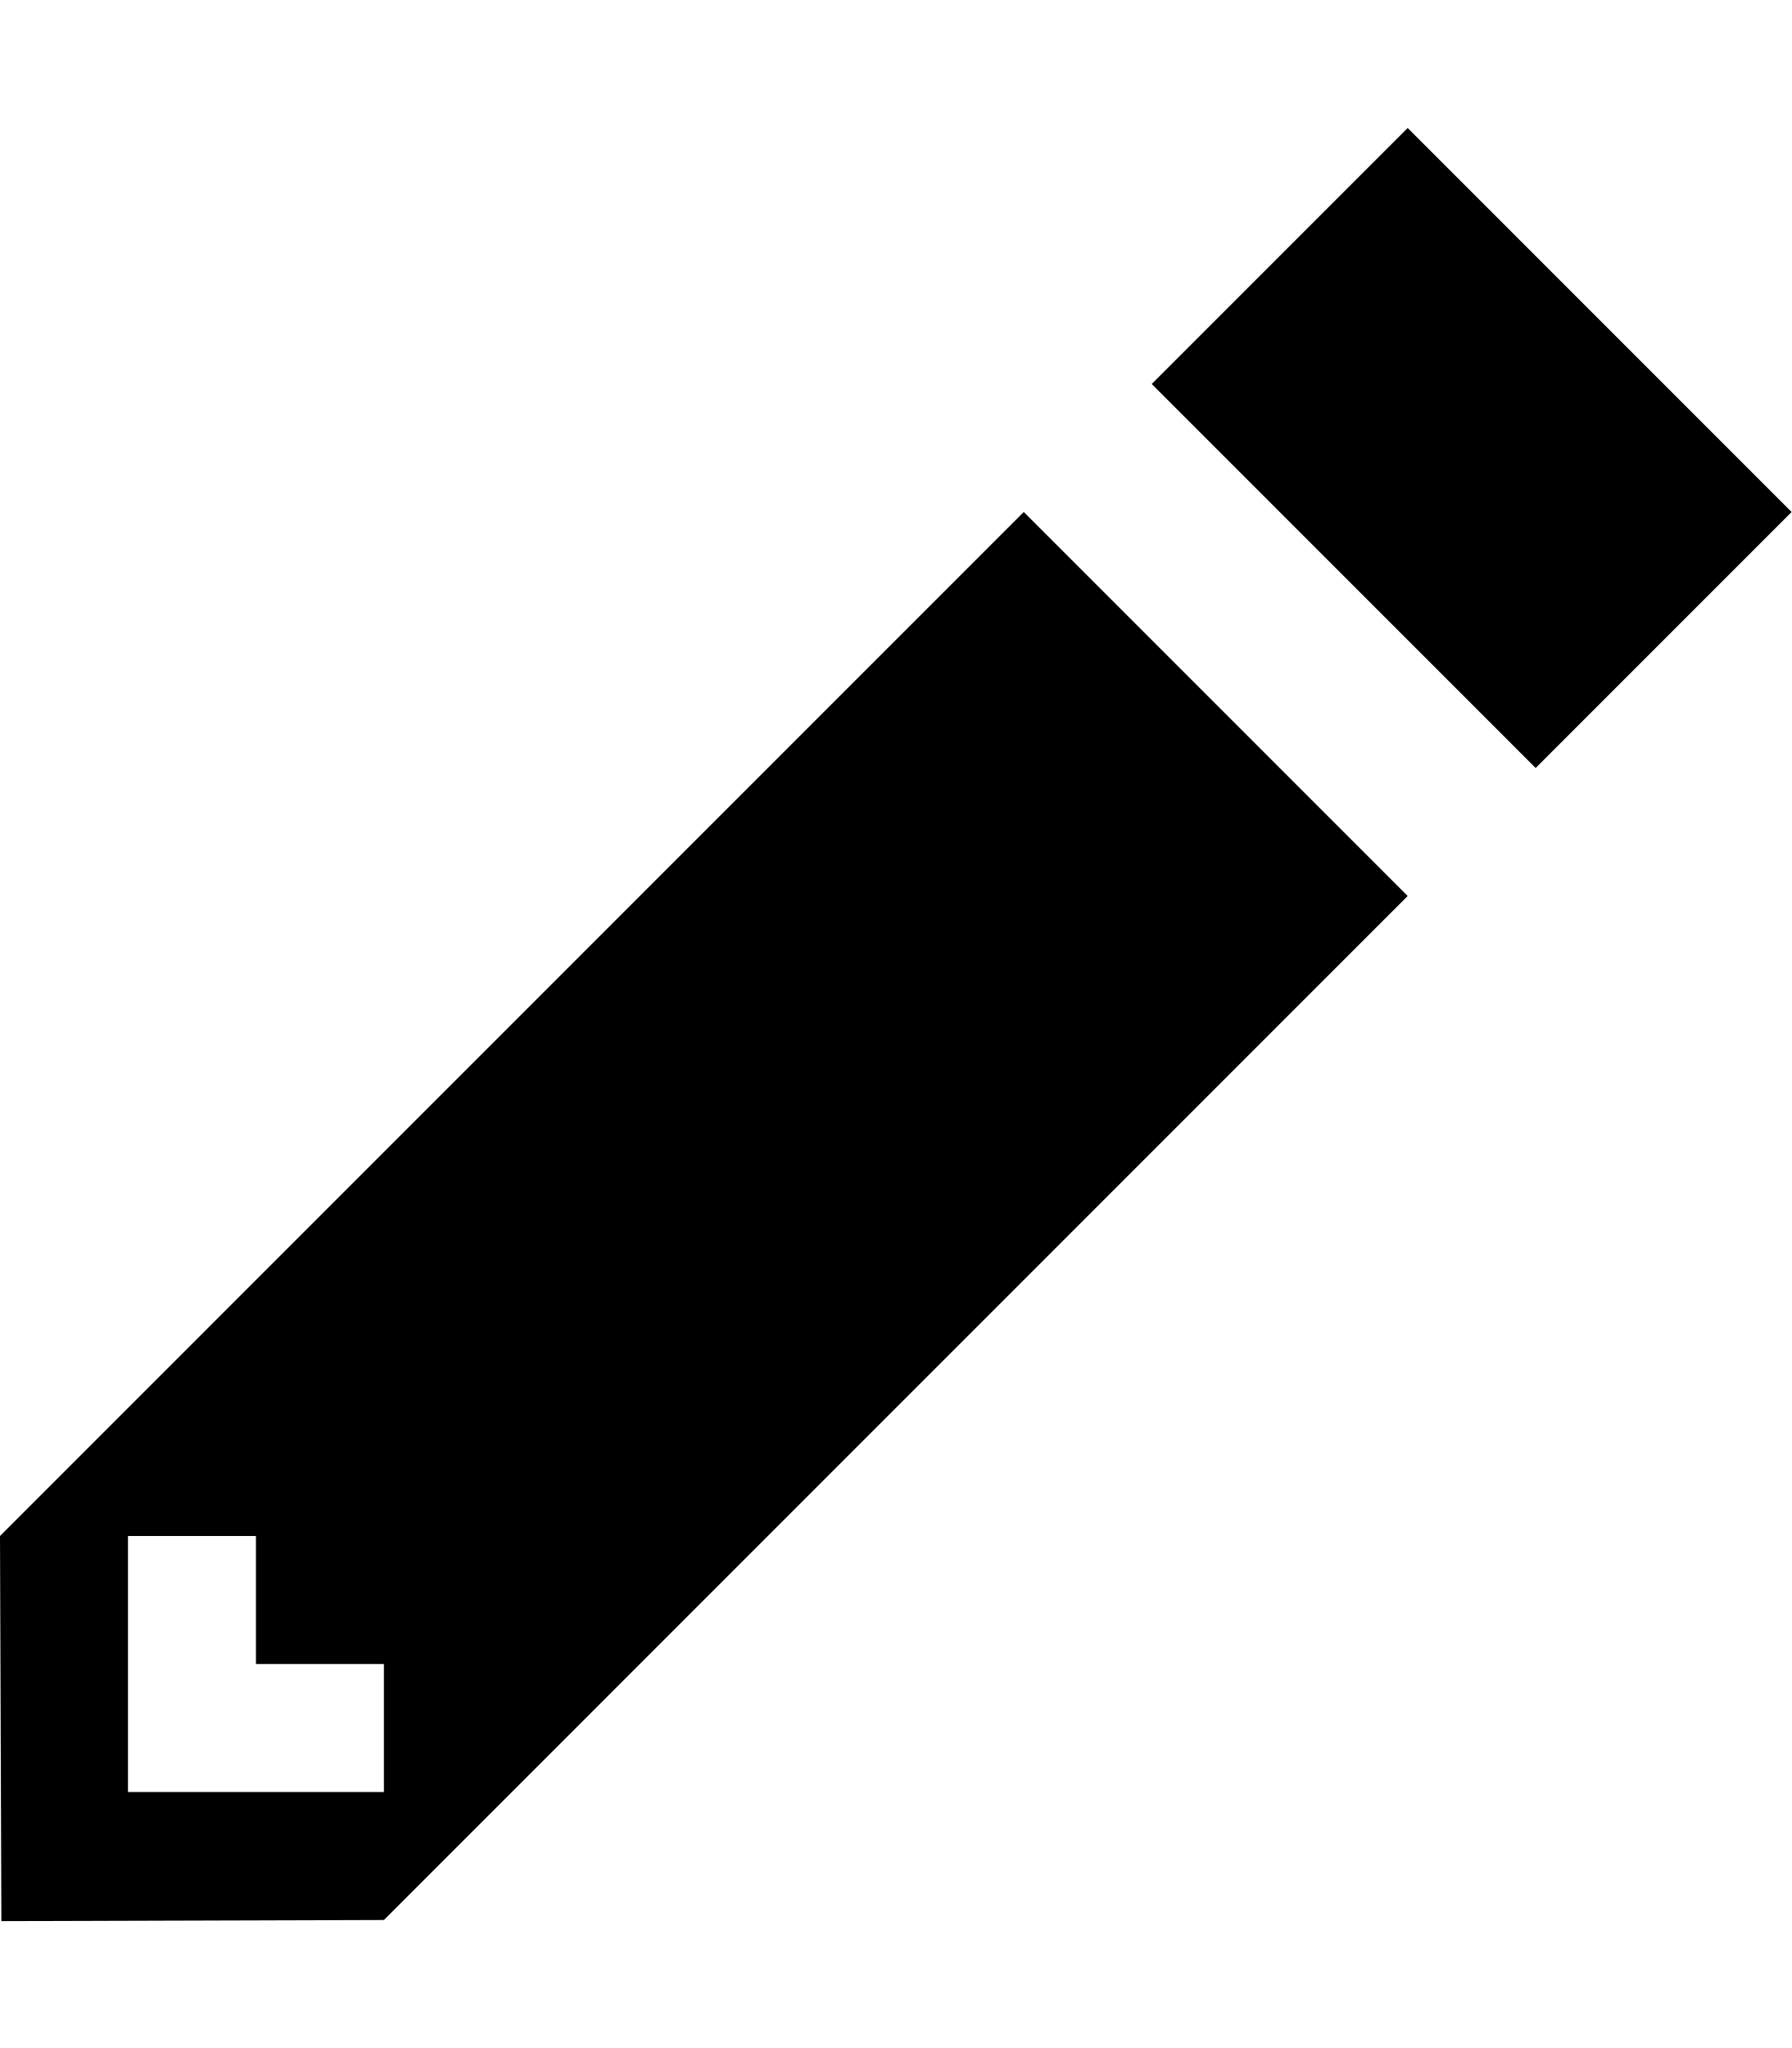
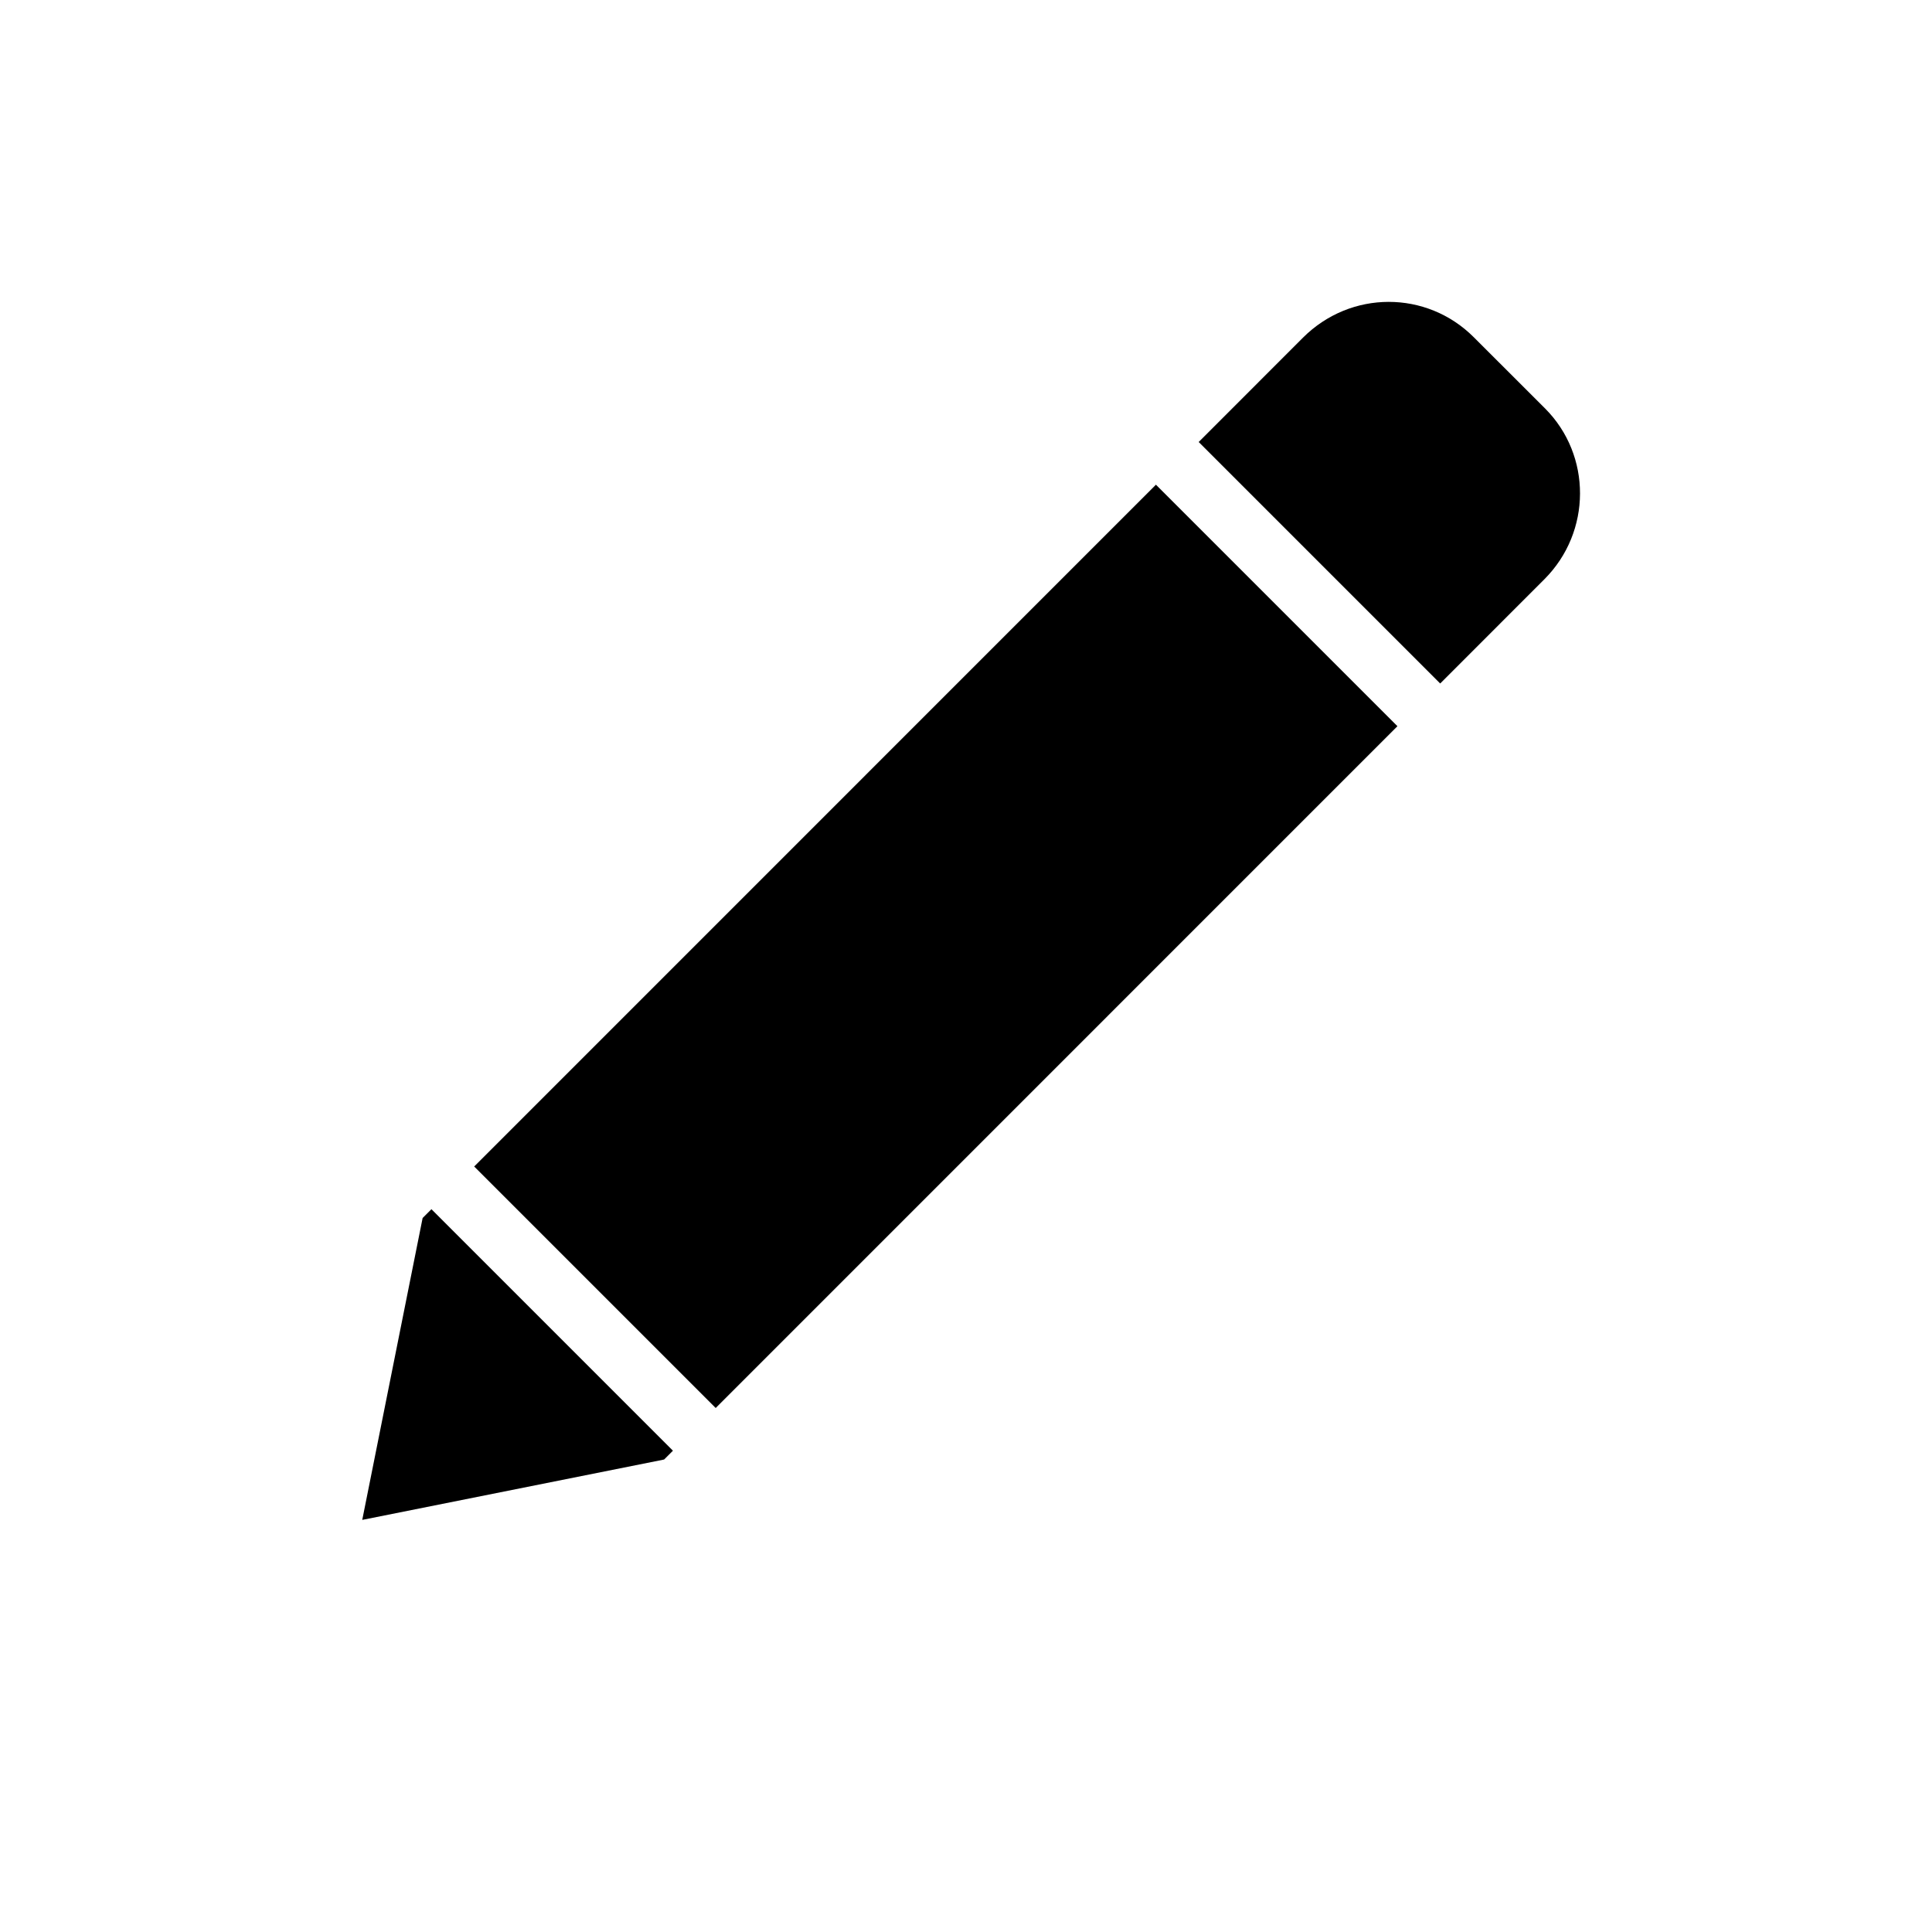
- <svg xmlns="http://www.w3.org/2000/svg" height="1024" width="896">
-   <path d="M704 64L576 192l192 192 128-128L704 64zM0 768l0.688 192.562L192 960l512-512L512 256 0 768zM192 896H64V768h64v64h64V896z" />
+ <svg xmlns="http://www.w3.org/2000/svg" height="32px" version="1.1" viewBox="0 0 32 32" width="32px">
+   <defs />
+   <g>
+     <g id="icon-135-pen-angled">
+       <path d="M23.146,12.028 L11.854,23.321 L11.854,23.321 L7.854,19.321 L19.146,8.028 L23.146,12.028 L23.146,12.028 Z M23.854,11.321 L25.58,9.594 C26.364,8.81 26.366,7.54 25.59,6.764 L24.41,5.585 C23.631,4.806 22.373,4.801 21.58,5.594 L19.854,7.321 L23.854,11.321 L23.854,11.321 Z M11.146,24.028 L11,24.174 L6,25.174 L7,20.174 L7.146,20.028 L11.146,24.028 L11.146,24.028 Z" id="pen-angled" />
+     </g>
+   </g>
</svg>
